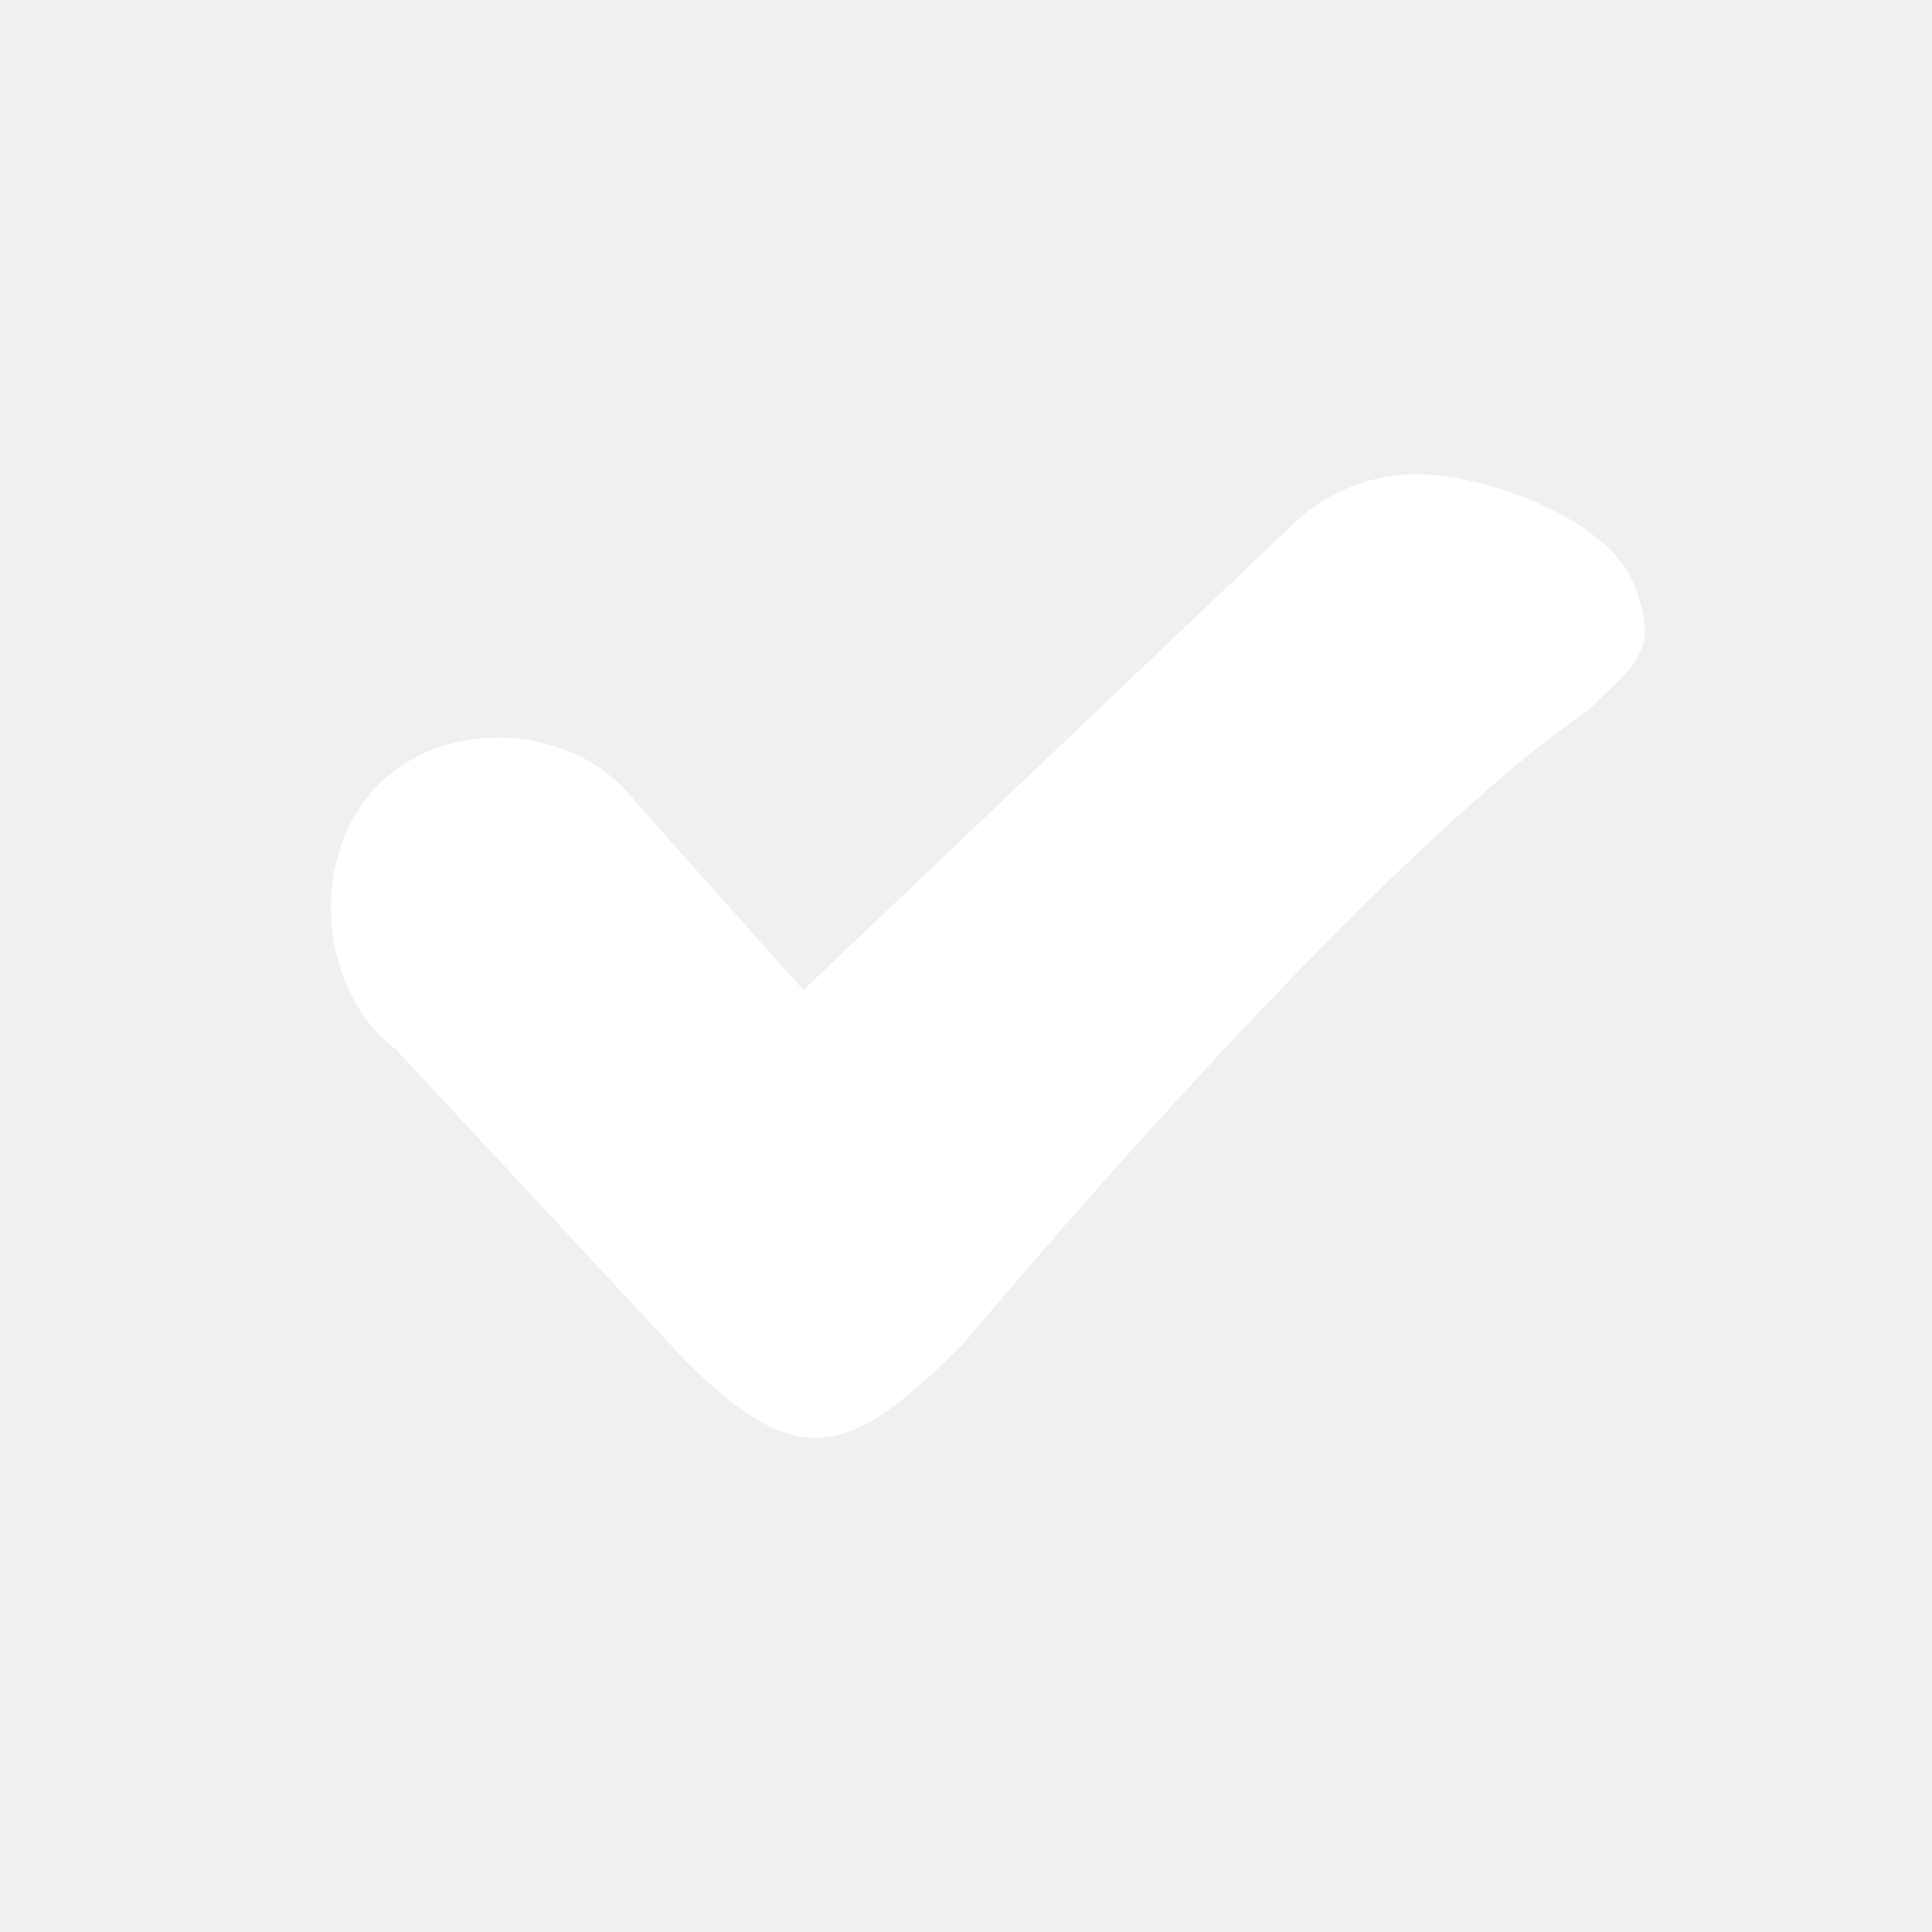
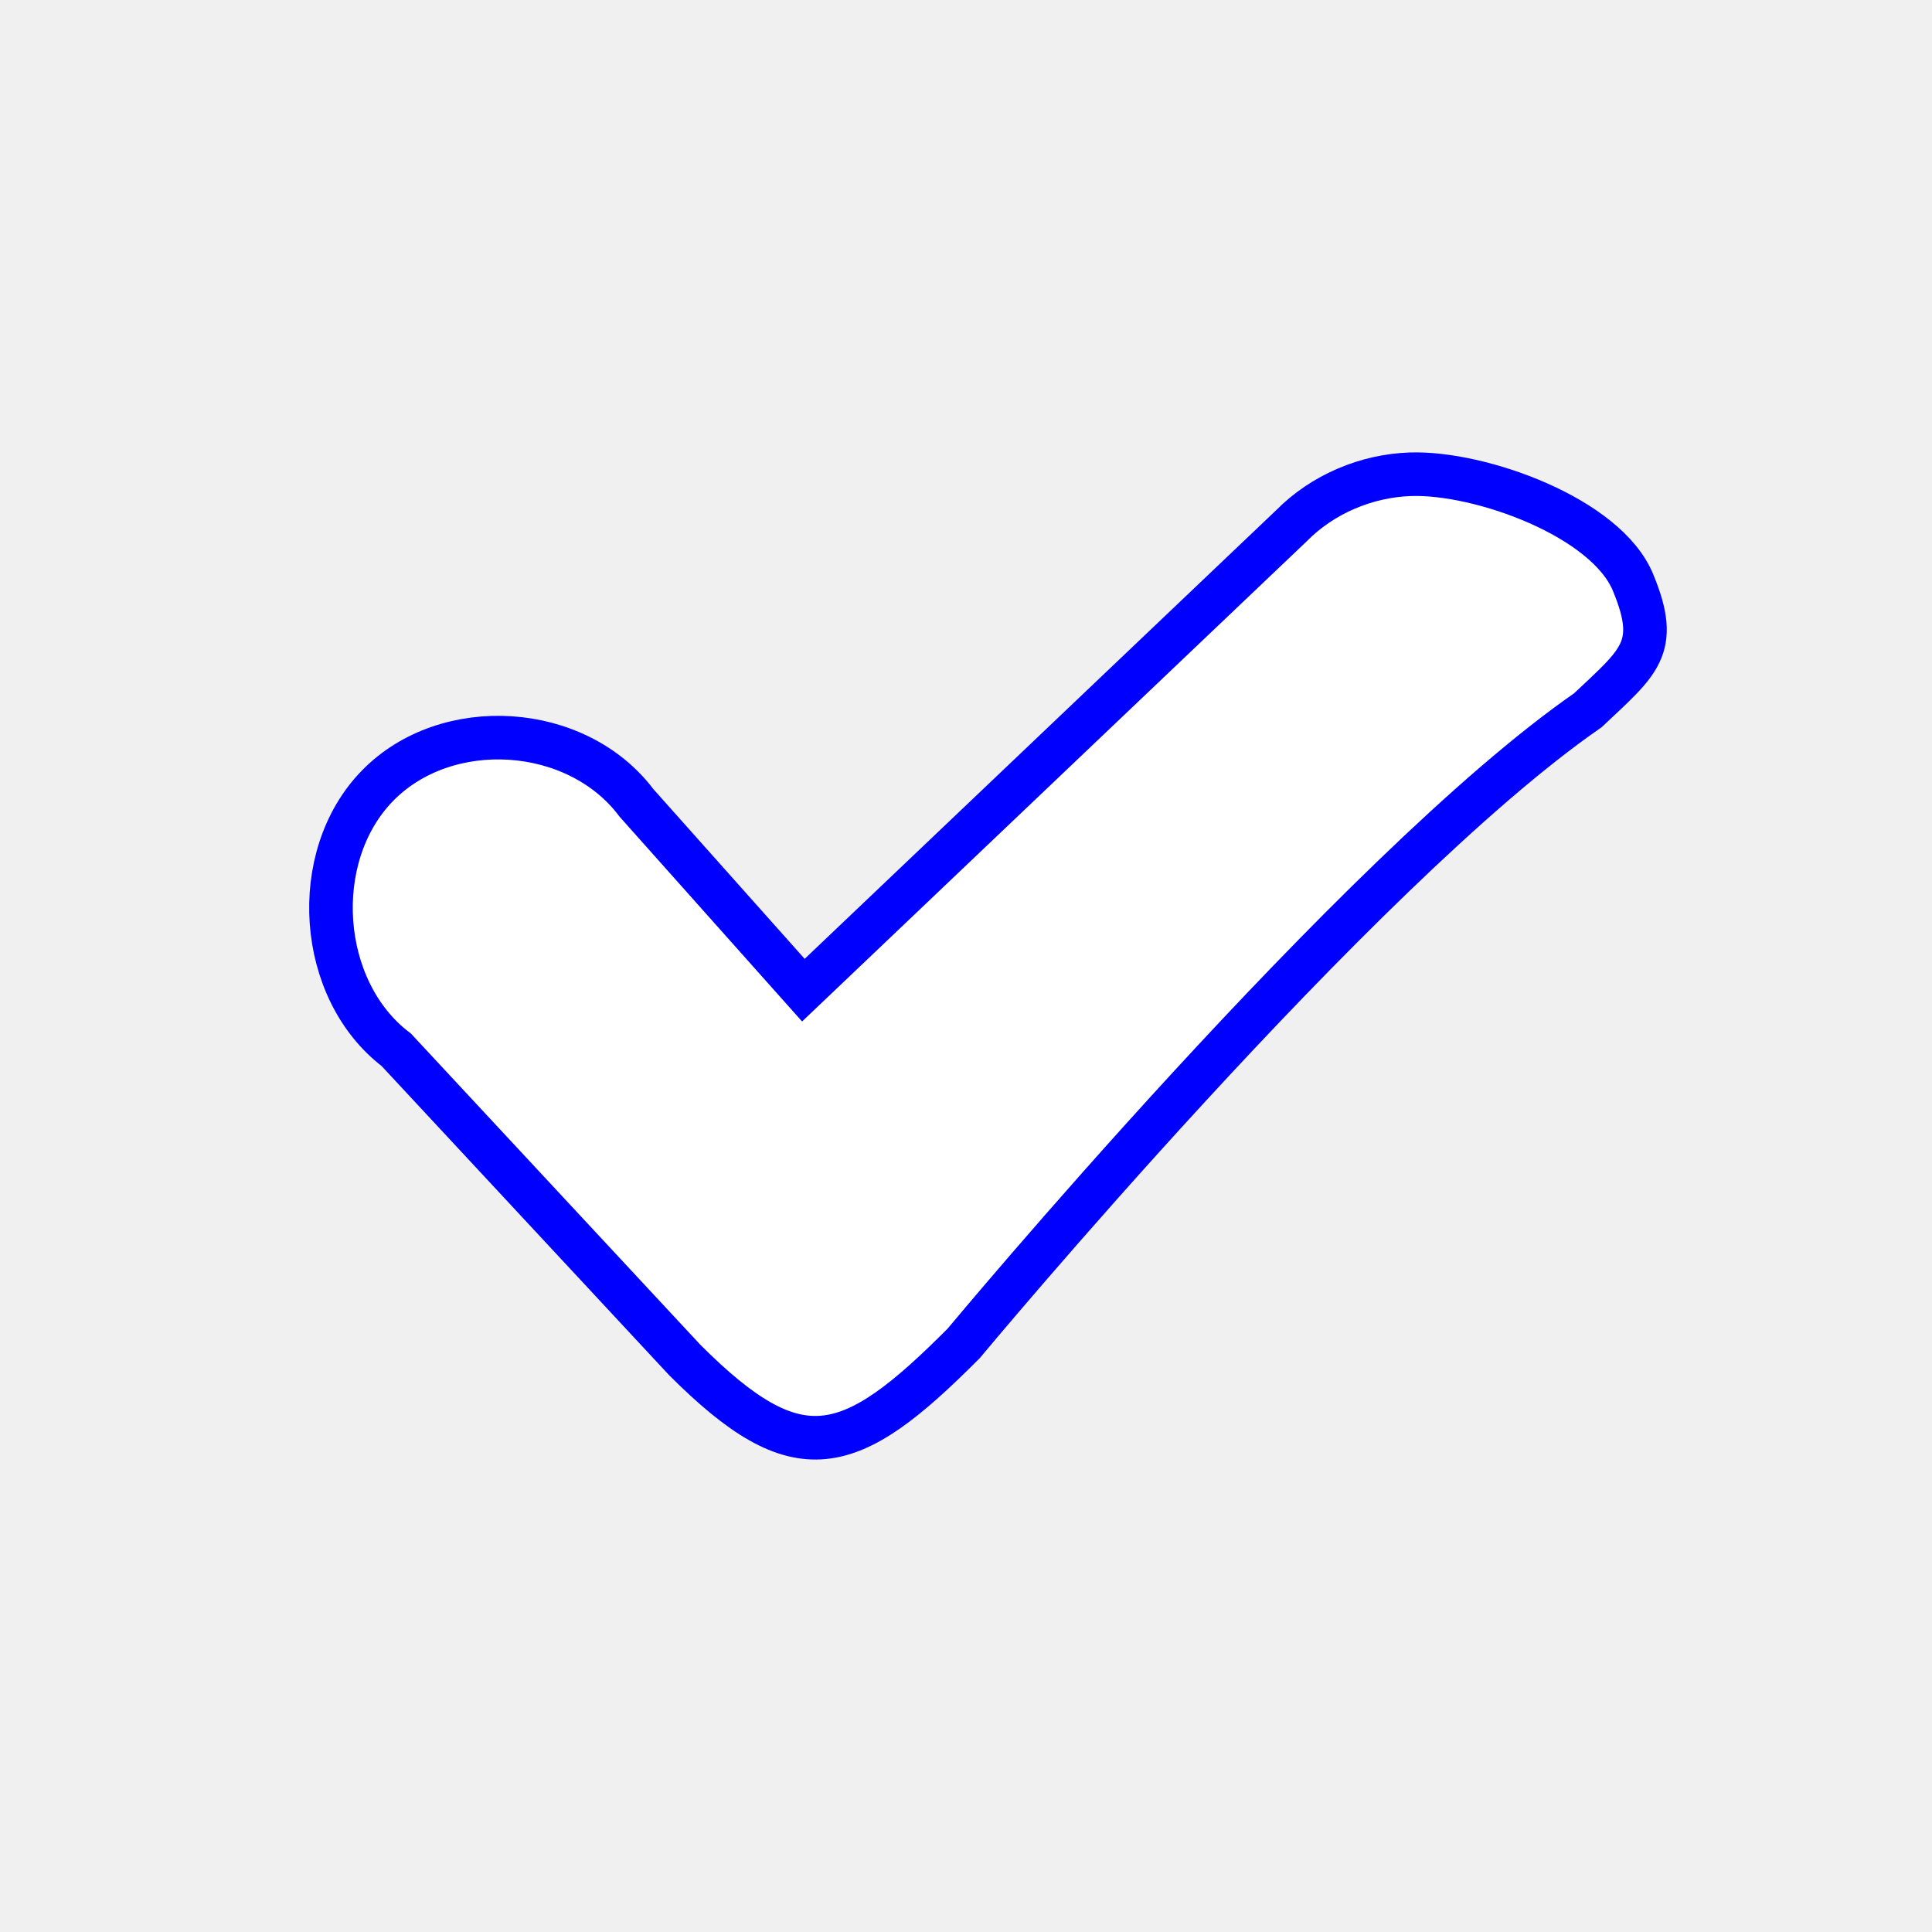
<svg xmlns="http://www.w3.org/2000/svg" width="133pt" height="133pt" viewBox="0 0 133 133" version="1.1">
  <g id="surface1">
-     <path style=" stroke:none;fill-rule:nonzero;fill:#ffffff;fill-opacity:1;" d="M 97.102 32.648 C 94.074 32.746 91.047 34.016 88.898 36.199 L 55.305 68.164 L 43.816 55.273 C 39.715 49.805 30.73 49.219 25.977 54.102 C 21.223 58.984 21.875 68.164 27.277 72.266 L 47.137 93.621 C 54.949 101.434 58.465 100.391 66.34 92.48 C 66.34 92.48 93.426 59.895 109.309 48.895 C 112.824 45.574 114.289 44.629 112.434 40.137 C 110.613 35.613 101.887 32.488 97.102 32.648 Z M 97.102 32.648 " />
+     <path style=" stroke:blue; stroke-width:3;fill-rule:nonzero;fill:#ffffff;fill-opacity:1;" d="M 97.102 32.648 C 94.074 32.746 91.047 34.016 88.898 36.199 L 55.305 68.164 L 43.816 55.273 C 39.715 49.805 30.73 49.219 25.977 54.102 C 21.223 58.984 21.875 68.164 27.277 72.266 L 47.137 93.621 C 54.949 101.434 58.465 100.391 66.34 92.48 C 66.34 92.48 93.426 59.895 109.309 48.895 C 112.824 45.574 114.289 44.629 112.434 40.137 C 110.613 35.613 101.887 32.488 97.102 32.648 Z M 97.102 32.648 " />
  </g>
</svg>
